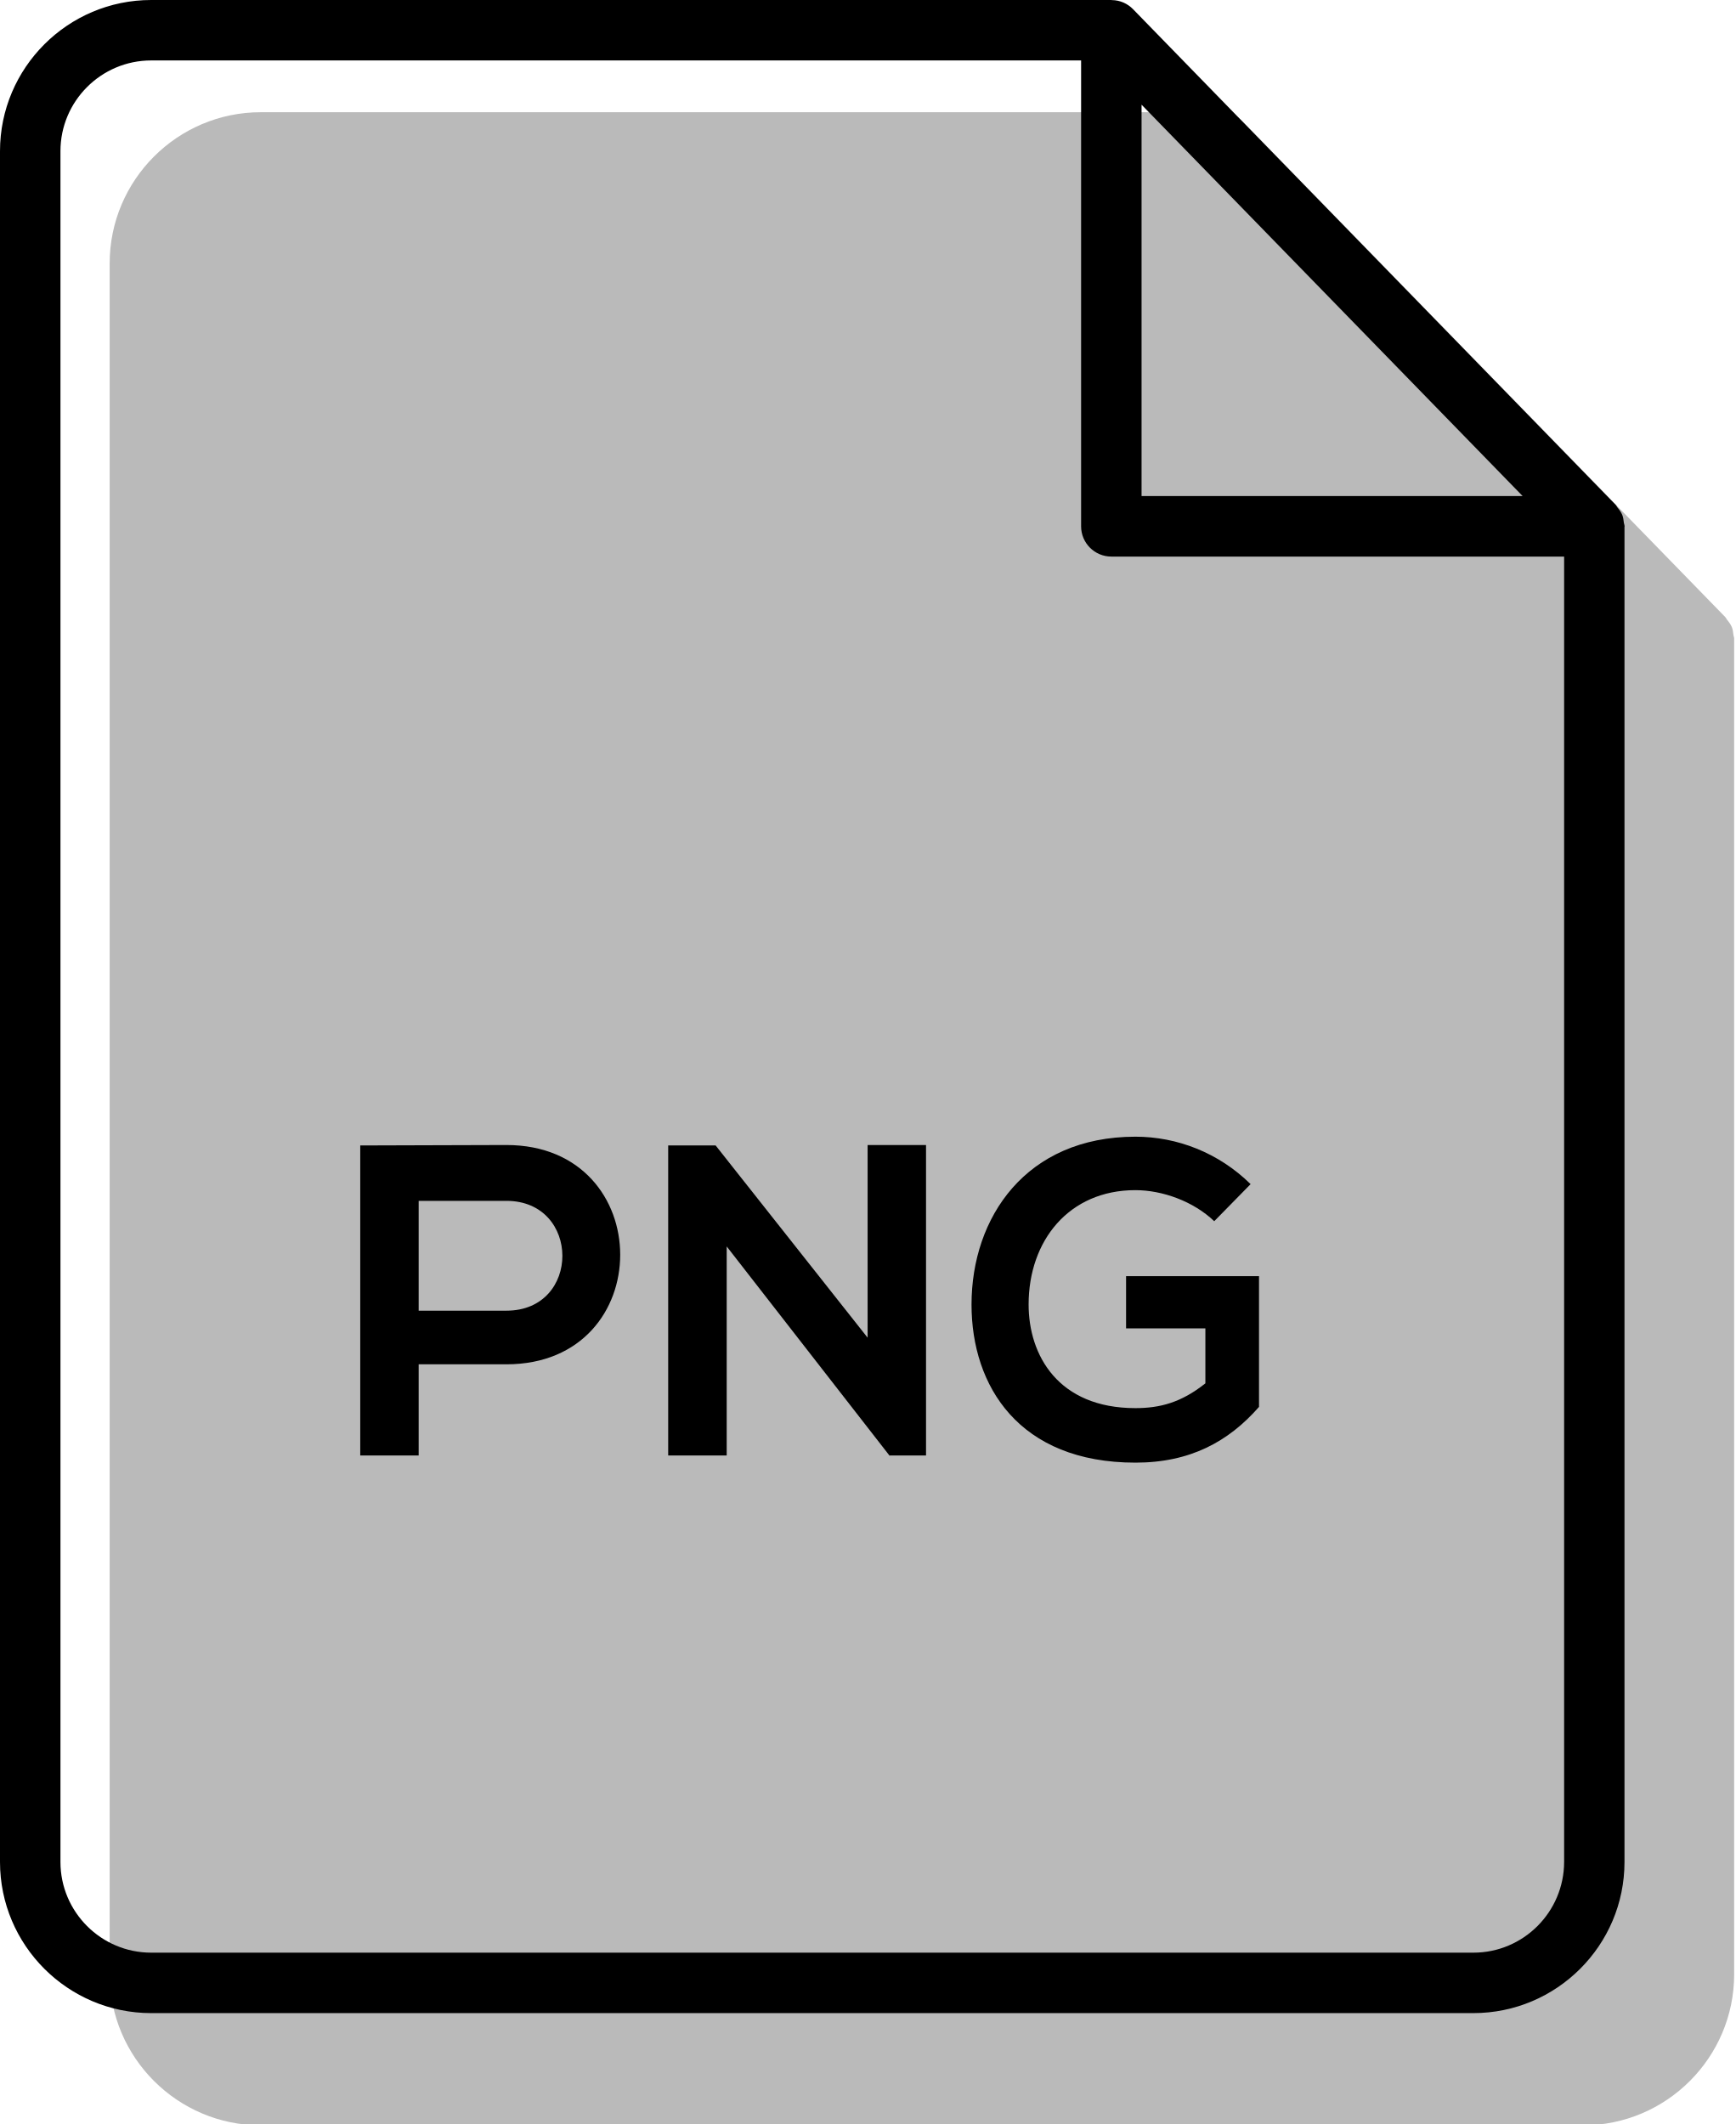
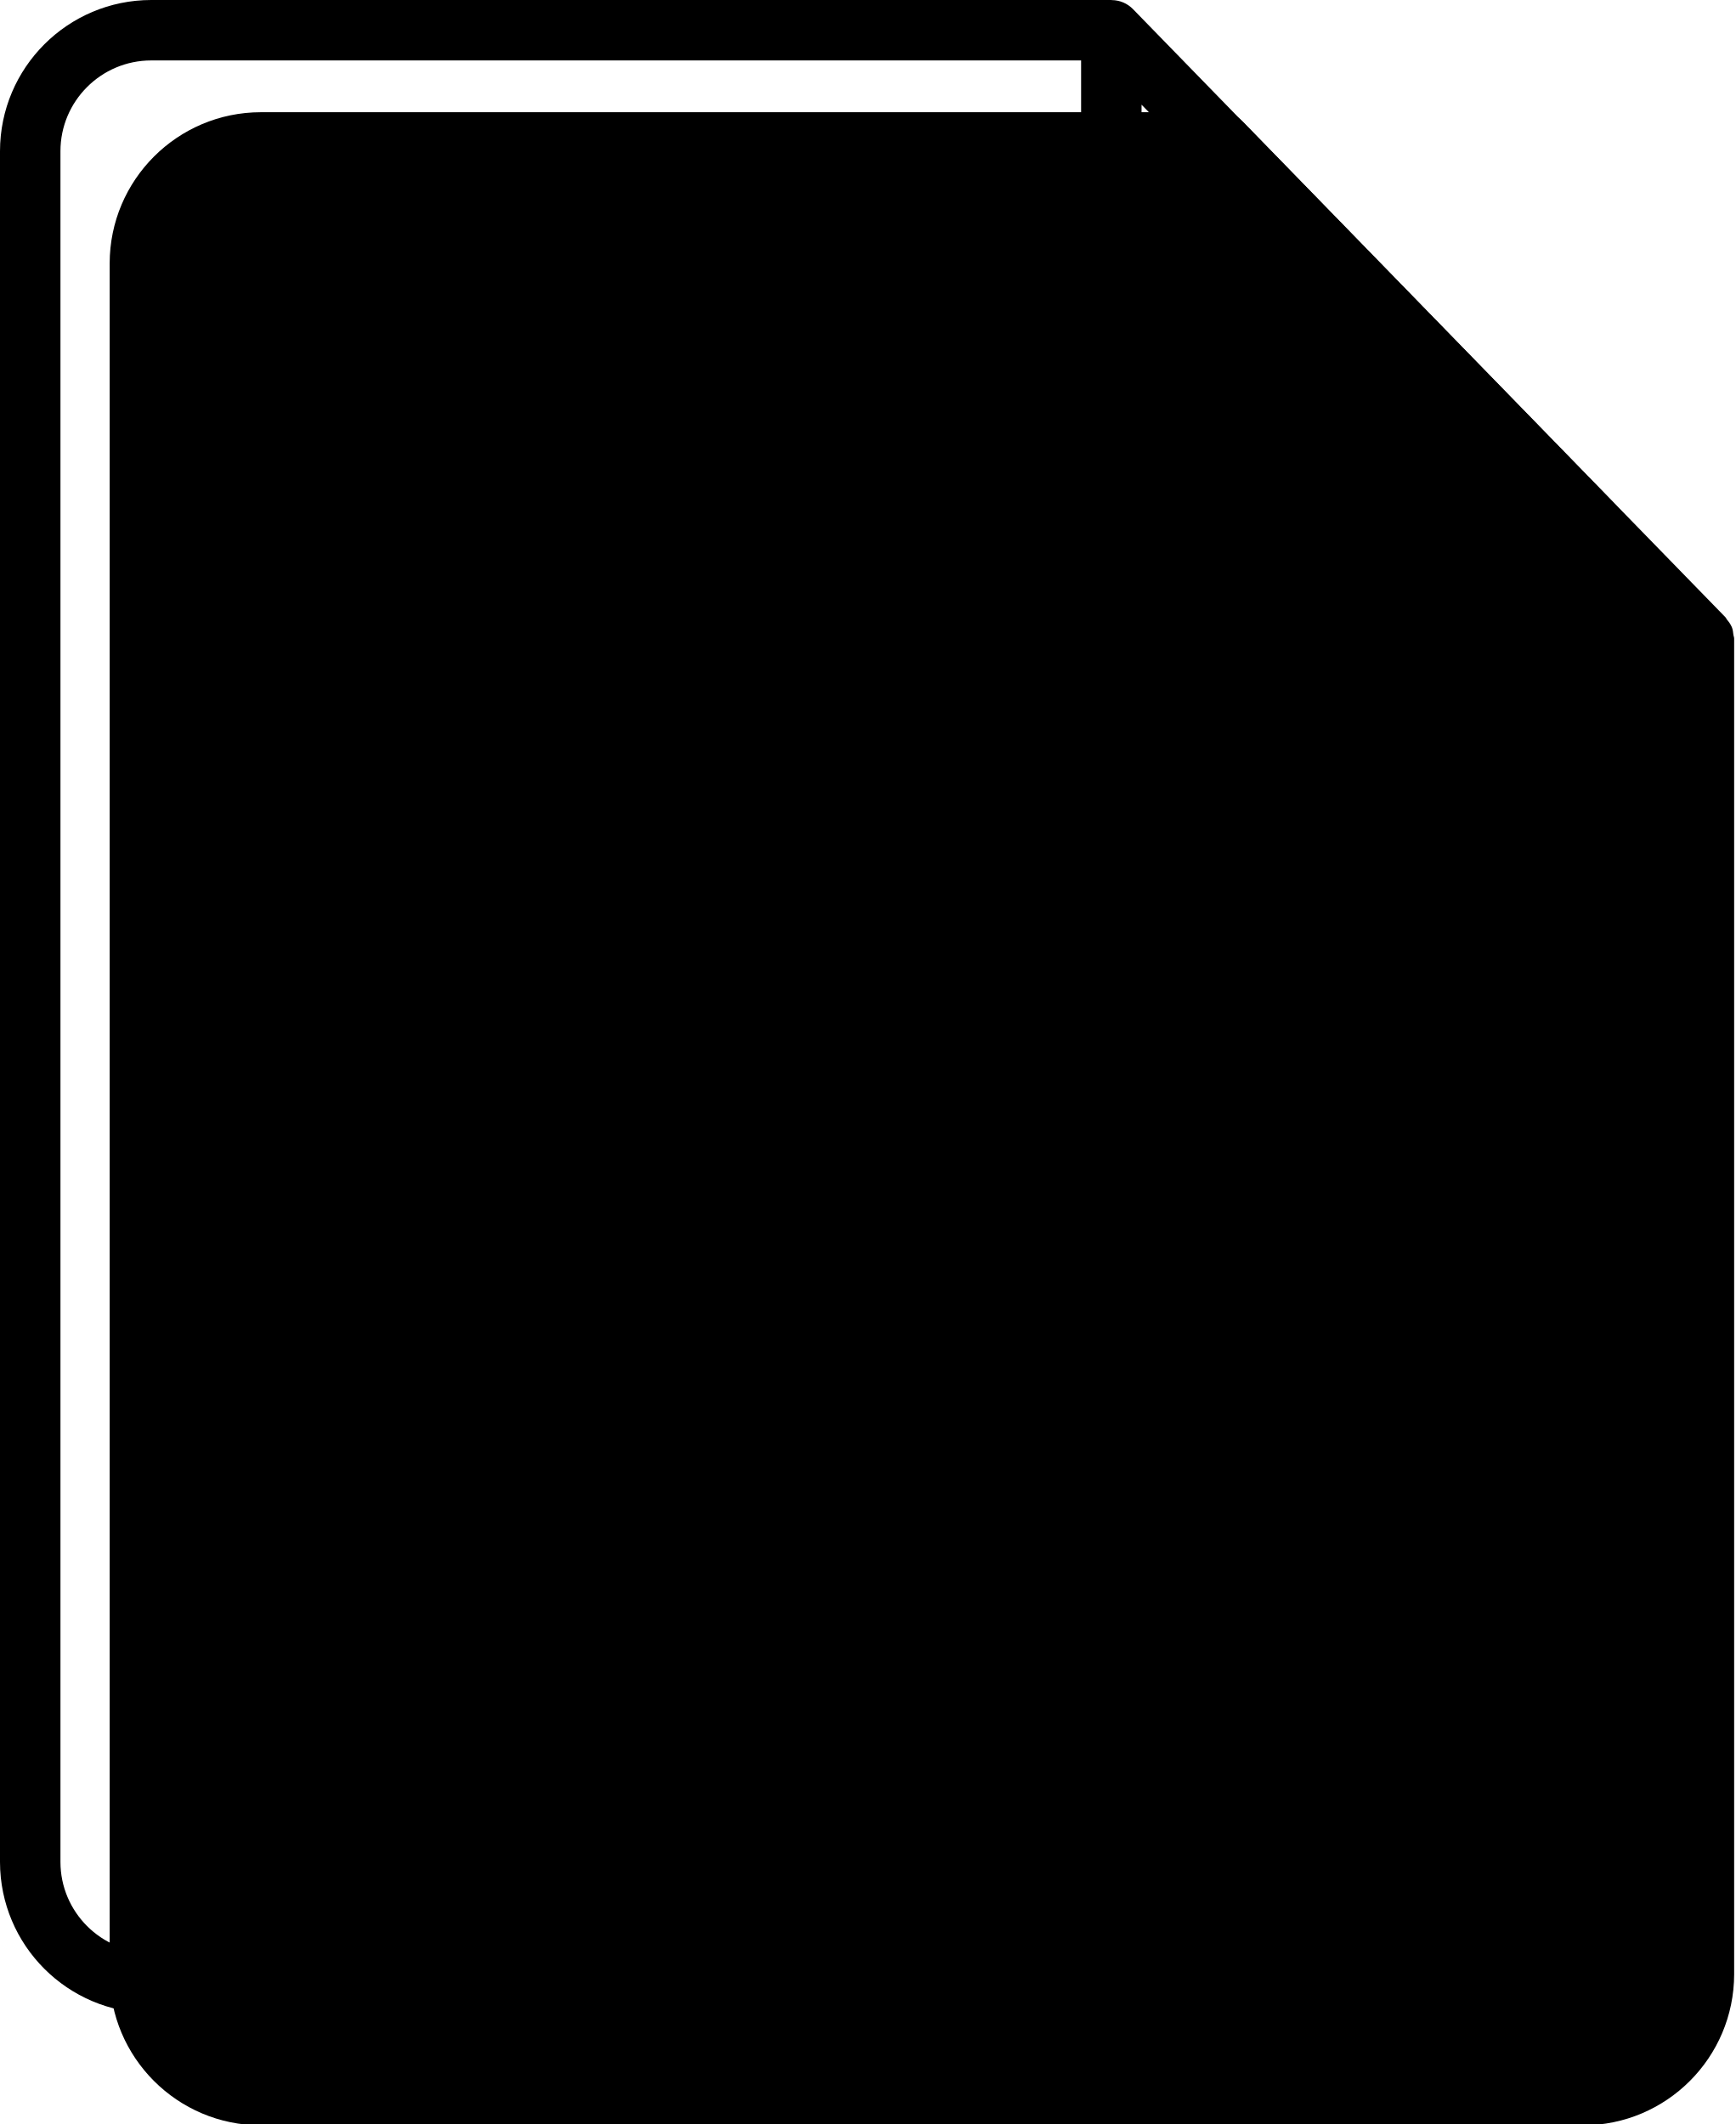
- <svg xmlns="http://www.w3.org/2000/svg" version="1.1" id="Capa_1" x="0px" y="0px" viewBox="0 0 19.607 24" style="enable-background:new 0 0 19.607 24;" xml:space="preserve">
-   <style type="text/css">
- 	.st0{fill:#BABABA;}
- </style>
-   <path class="st0" d="M19.592,7.219V7.215l0,0l0,0c0-0.014-0.006-0.026-0.008-0.039c-0.004-0.03-0.006-0.06-0.018-0.089  c-0.013-0.032-0.033-0.059-0.055-0.085c-0.006-0.008-0.009-0.017-0.016-0.025l-0.002-0.003c-0.001-0.001-0.002-0.002-0.003-0.003  l-5.451-5.599l-0.001-0.001C13.977,1.309,13.893,1.27,13.8,1.269h-0.001c-0.002,0-0.003-0.001-0.005-0.001H2.947  c-0.942,0-1.708,0.766-1.708,1.708v19.331c0,0.942,0.767,1.708,1.708,1.708h14.937c0.942,0,1.708-0.766,1.708-1.707V7.221  C19.592,7.22,19.592,7.219,19.592,7.219z" />
-   <path d="M18.354,5.951V5.947l0,0l0,0c0-0.014-0.006-0.026-0.008-0.039c-0.004-0.03-0.006-0.06-0.018-0.089  c-0.013-0.032-0.033-0.059-0.055-0.085c-0.006-0.008-0.009-0.017-0.016-0.025l-0.002-0.003c-0.001-0.001-0.002-0.002-0.003-0.003  l-5.451-5.599L12.8,0.103c-0.061-0.062-0.145-0.101-0.238-0.102h-0.001C12.559,0.001,12.557,0,12.556,0H1.708  C0.767,0,0,0.766,0,1.708v19.331c0,0.942,0.767,1.708,1.708,1.708h14.937c0.942,0,1.708-0.766,1.708-1.707V5.953  C18.354,5.952,18.354,5.952,18.354,5.951z M12.897,1.183l4.305,4.422h-4.305C12.897,5.605,12.897,1.183,12.897,1.183z   M16.646,22.064H1.708c-0.565,0-1.025-0.46-1.025-1.025V1.708c0-0.565,0.46-1.025,1.025-1.025h10.506v5.264  c0,0.189,0.153,0.342,0.342,0.342h5.115v14.75C17.67,21.604,17.211,22.064,16.646,22.064z" />
-   <g>
-     <path d="M5.721,15.416H4.73v1.03H4.07v-3.503c0.551,0,1.101-0.005,1.651-0.005C7.433,12.938,7.438,15.416,5.721,15.416z    M4.73,14.81h0.991c0.846,0,0.841-1.241,0-1.241H4.73V14.81z" />
-     <path d="M9.802,12.938h0.66v3.508h-0.41v0.005L8.21,14.084v2.362H7.549v-3.503h0.536l1.717,2.172V12.938z" />
-     <path d="M13.718,13.799c-0.235-0.225-0.586-0.351-0.891-0.351c-0.751,0-1.206,0.571-1.206,1.292c0,0.575,0.335,1.171,1.206,1.171   c0.275,0,0.516-0.061,0.791-0.28V15.01h-0.896v-0.59h1.502v1.477c-0.346,0.395-0.781,0.63-1.396,0.63   c-1.316,0-1.852-0.865-1.852-1.786c0-0.986,0.616-1.897,1.852-1.897c0.471,0,0.94,0.181,1.301,0.536L13.718,13.799z" />
-   </g>
+ <svg xmlns="http://www.w3.org/2000/svg" class="icon file-icon file-icon--png" viewBox="0 0 19.607 24">
+   <path class="file-icon__shadow" d="M19.592 7.219v-.004c0-.014-.006-.026-.008-.039-.004-.03-.006-.06-.018-.089a.318.318 0 0 0-.055-.085c-.006-.008-.009-.017-.016-.025l-.002-.003-.003-.003-5.451-5.599-.001-.001a.338.338 0 0 0-.238-.102h-.001l-.005-.001H2.947a1.71 1.71 0 0 0-1.708 1.708v19.331a1.71 1.71 0 0 0 1.708 1.708h14.937a1.71 1.71 0 0 0 1.708-1.707V7.221v-.002z" />
+   <path class="file-icon__outline" d="M18.354 5.951v-.004c0-.014-.006-.026-.008-.039-.004-.03-.006-.06-.018-.089a.318.318 0 0 0-.055-.085c-.006-.008-.009-.017-.016-.025l-.002-.003-.003-.003L12.801.104 12.8.103a.338.338 0 0 0-.238-.102h-.001L12.556 0H1.708A1.71 1.71 0 0 0 0 1.708v19.331a1.71 1.71 0 0 0 1.708 1.708h14.937a1.71 1.71 0 0 0 1.708-1.707V5.953l.001-.002zm-5.457-4.768l4.305 4.422h-4.305V1.183zm3.749 20.881H1.708c-.565 0-1.025-.46-1.025-1.025V1.708c0-.565.46-1.025 1.025-1.025h10.506v5.264c0 .189.153.342.342.342h5.115v14.75a1.027 1.027 0 0 1-1.025 1.025z" />
+   <path class="file-icon__type" d="M5.773 15.424h-.991v1.031h-.661v-3.504c.551 0 1.101-.005 1.652-.005 1.711 0 1.716 2.478 0 2.478zm-.991-.606h.991c.846 0 .841-1.241 0-1.241h-.991v1.241zM9.854 12.946h.661v3.509h-.41v.005l-1.842-2.367v2.362h-.661v-3.504h.535l1.717 2.173v-2.178zM13.769 13.808a1.338 1.338 0 0 0-.891-.351c-.751 0-1.206.57-1.206 1.291 0 .576.335 1.172 1.206 1.172.275 0 .516-.061.791-.28v-.621h-.896v-.591h1.502v1.477c-.346.396-.781.631-1.396.631-1.316 0-1.852-.866-1.852-1.787 0-.985.615-1.896 1.852-1.896.471 0 .941.18 1.302.535l-.412.42z" />
</svg>
